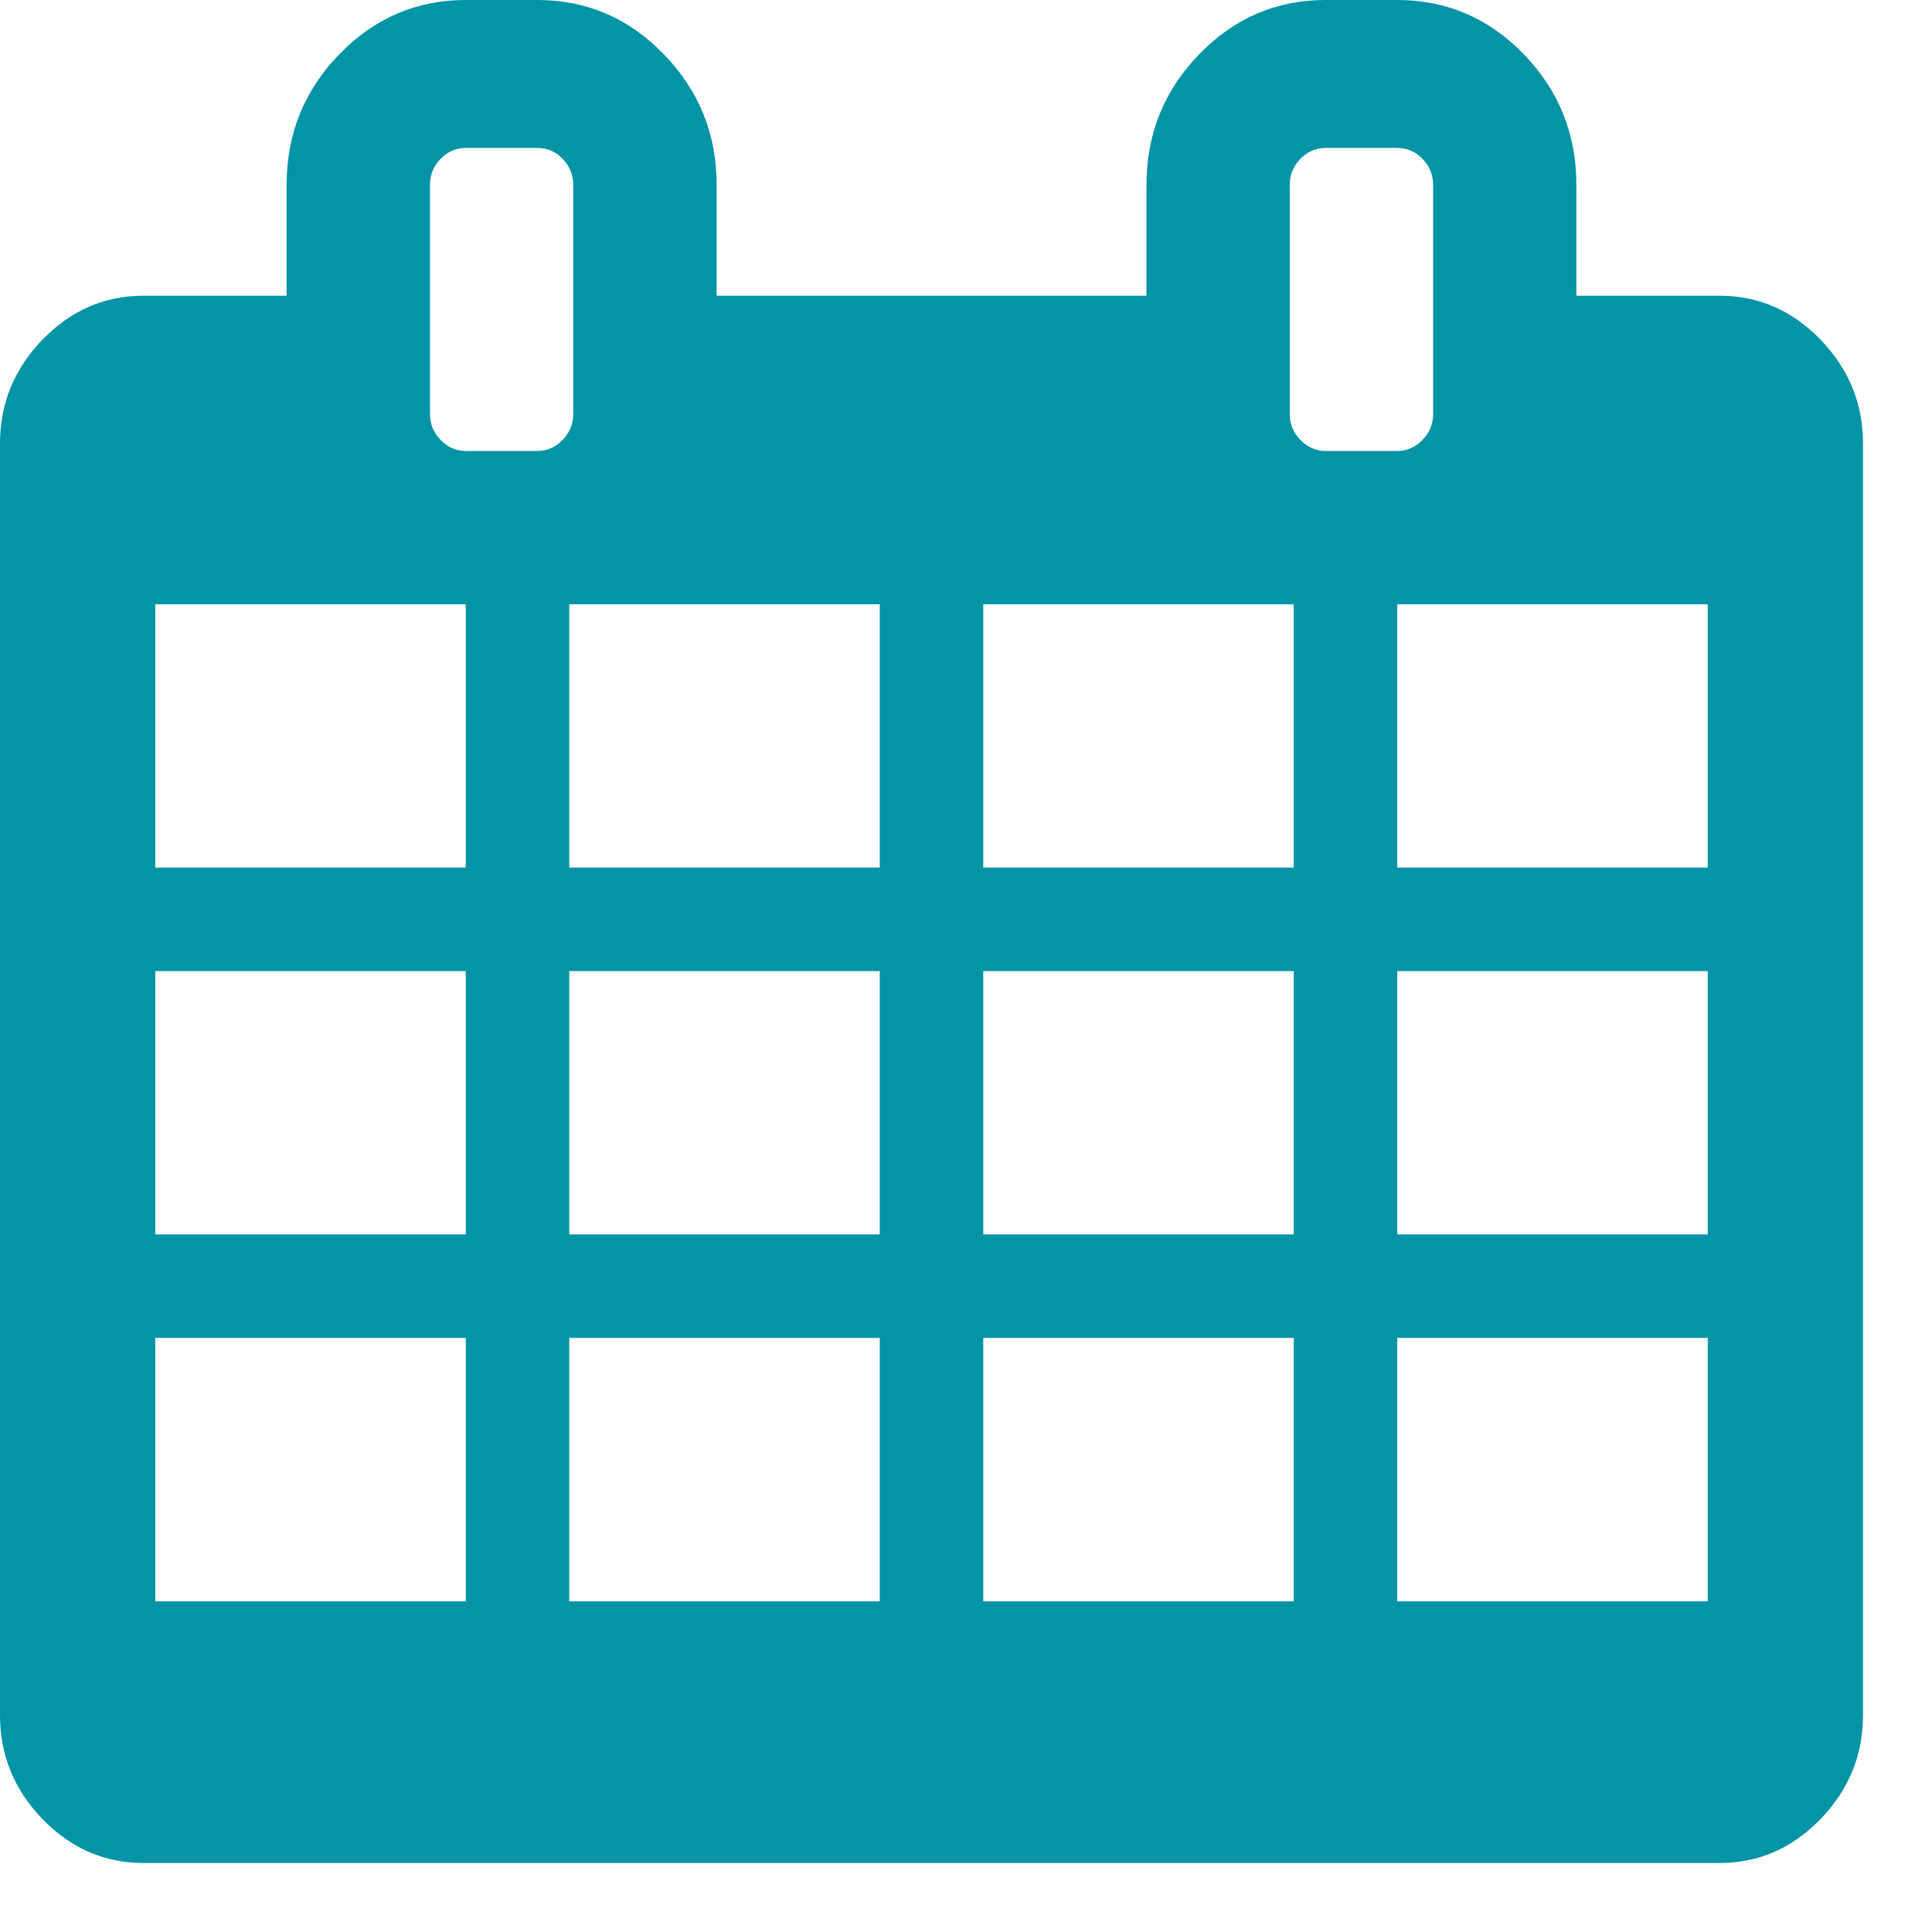
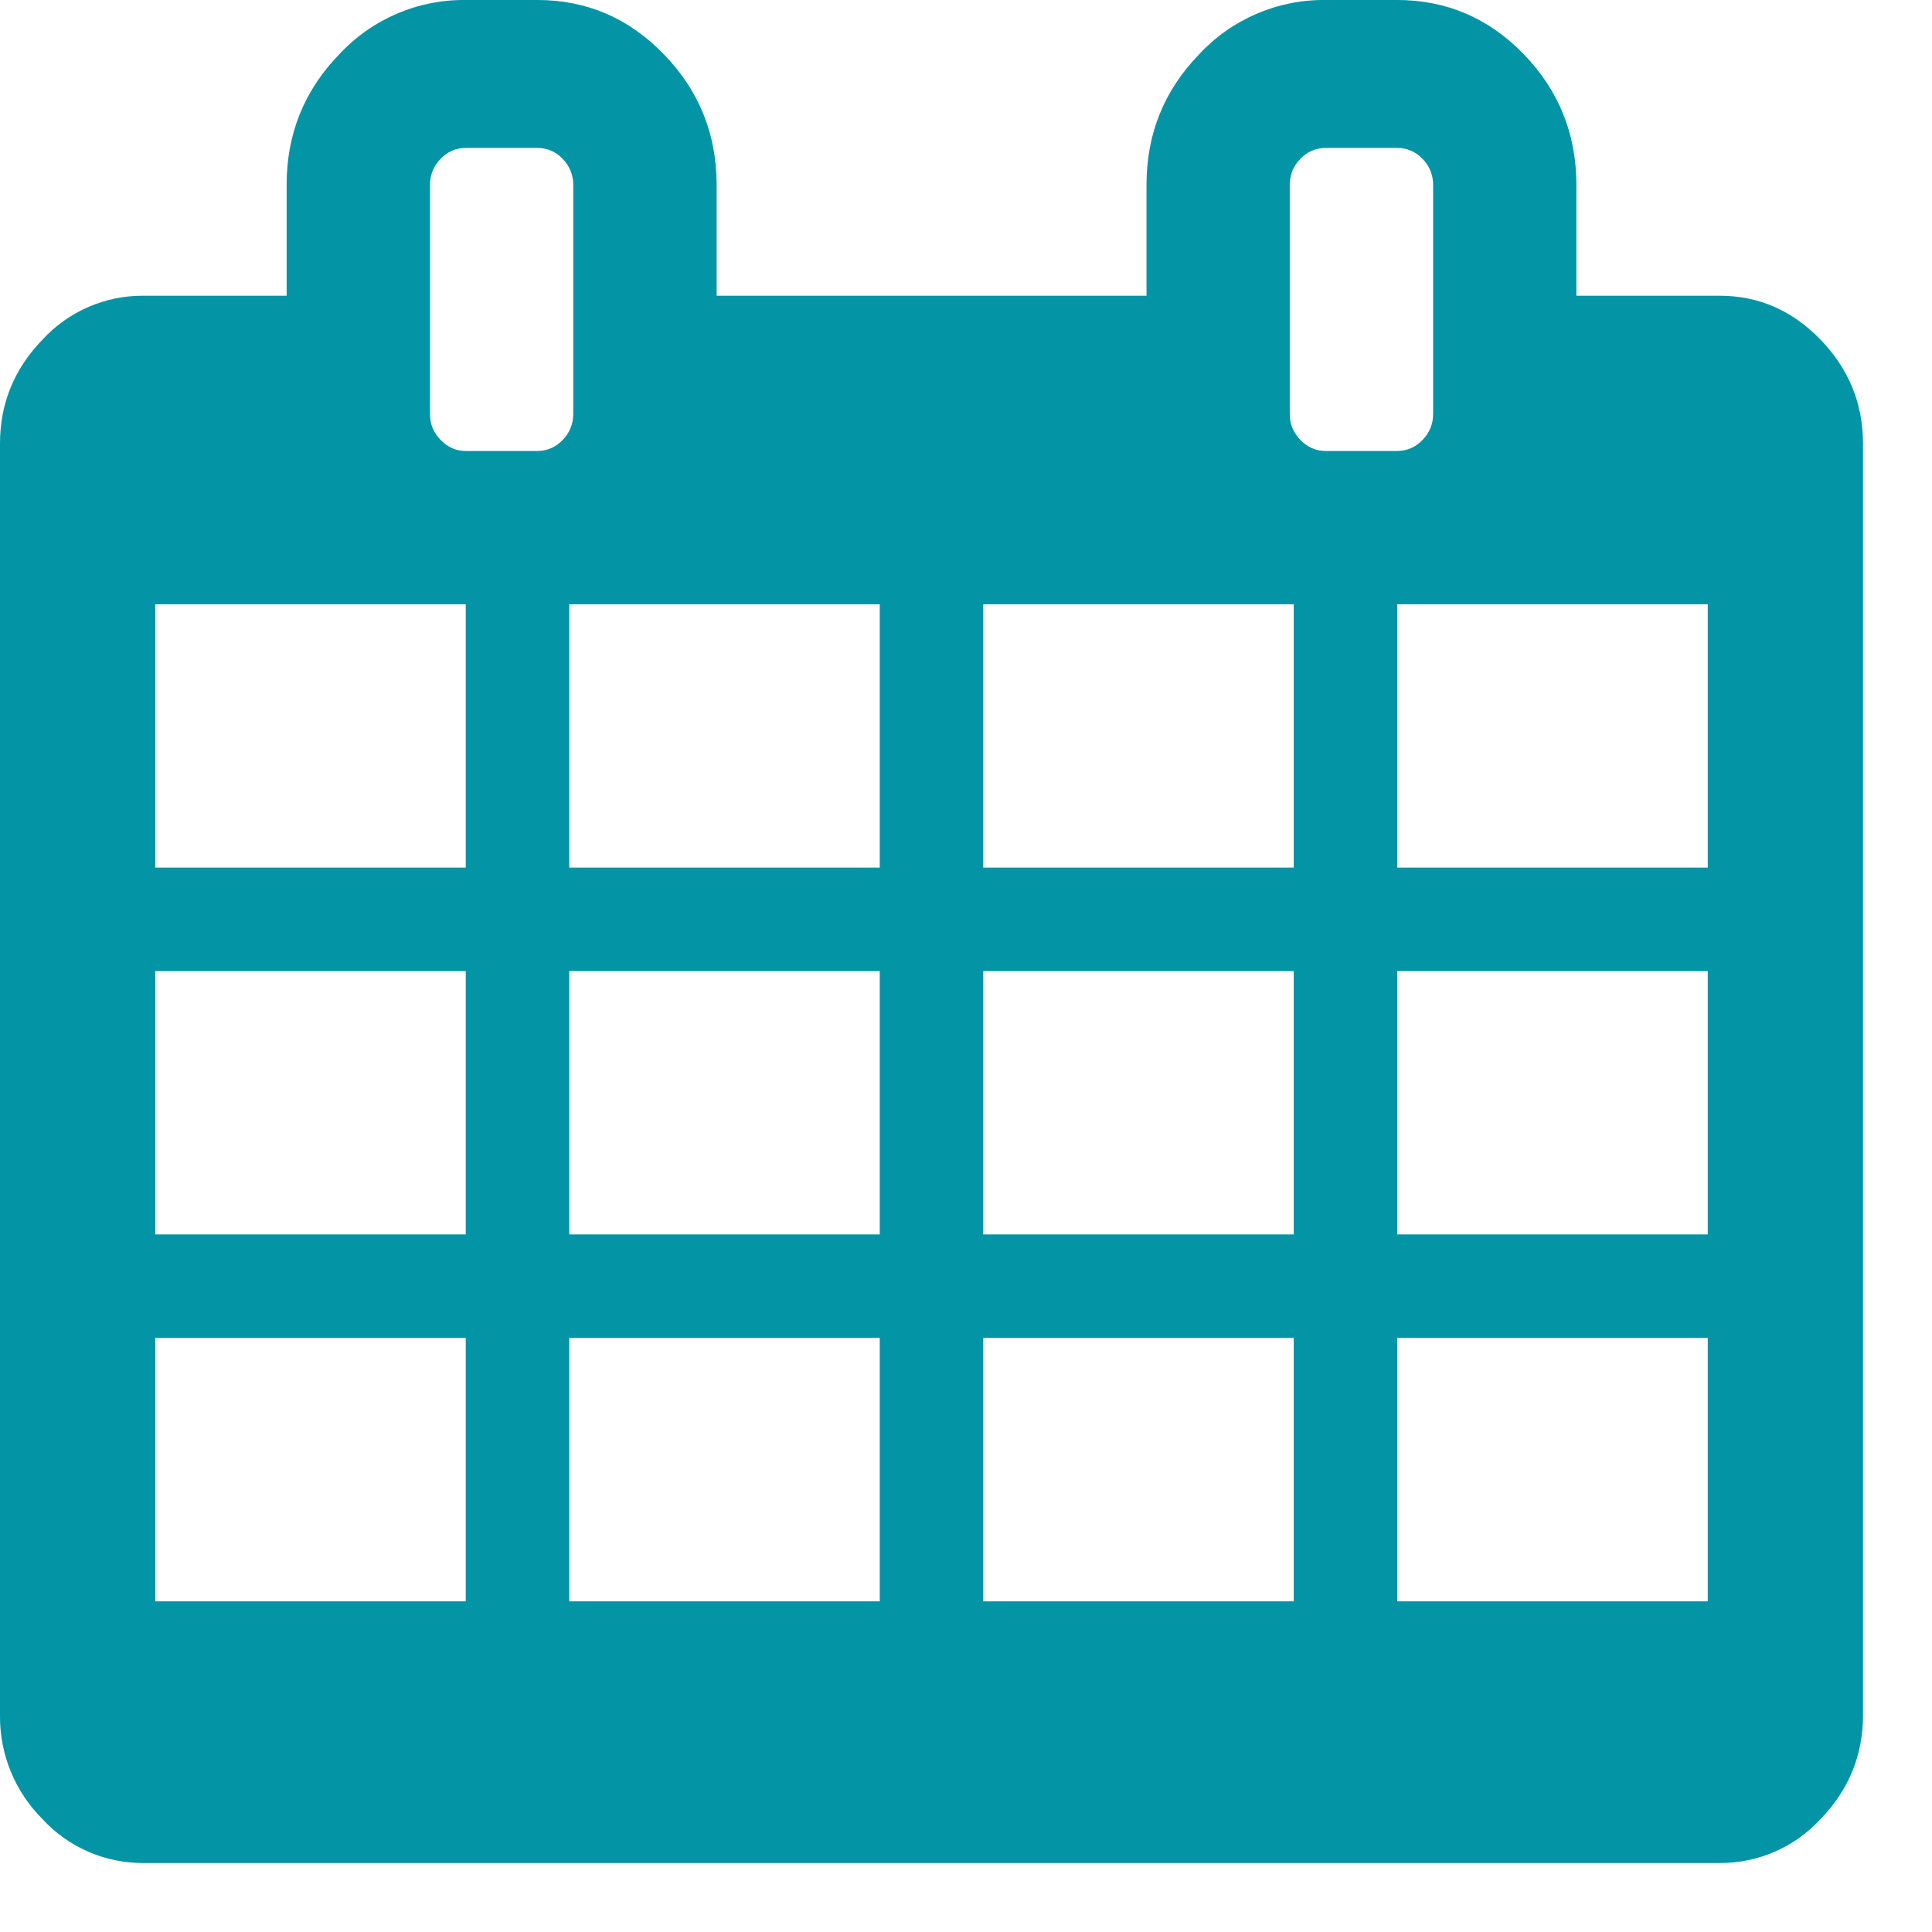
- <svg xmlns="http://www.w3.org/2000/svg" width="18" height="18" viewBox="0 0 14 14" version="1.1" xml:space="preserve" style="fill-rule:evenodd;clip-rule:evenodd;stroke-linejoin:round;stroke-miterlimit:1.414;">
-   <path d="M12.462,13.5l-11.423,0c-0.282,0 -0.525,-0.106 -0.731,-0.318c-0.205,-0.212 -0.308,-0.463 -0.308,-0.753l0,-9.215c0,-0.29 0.103,-0.541 0.308,-0.753c0.206,-0.212 0.449,-0.318 0.731,-0.318l1.038,0l0,-0.804c0,-0.368 0.127,-0.683 0.381,-0.945c0.255,-0.263 0.56,-0.394 0.917,-0.394l0.519,0c0.357,0 0.663,0.131 0.917,0.394c0.254,0.262 0.382,0.577 0.382,0.945l0,0.804l3.115,0l0,-0.804c0,-0.368 0.127,-0.683 0.381,-0.945c0.254,-0.263 0.56,-0.394 0.917,-0.394l0.519,0c0.357,0 0.663,0.131 0.917,0.393c0.254,0.263 0.381,0.578 0.381,0.946l0,0.804l1.039,0c0.281,0 0.525,0.106 0.73,0.318c0.205,0.212 0.308,0.463 0.308,0.753l0,9.215c0,0.29 -0.103,0.541 -0.308,0.753c-0.206,0.212 -0.449,0.318 -0.73,0.318Zm-0.087,-3.805l-2.25,0l0,1.909l2.25,0l0,-1.909Zm-6,0l-2.25,0l0,1.909l2.25,0l0,-1.909Zm-3,0l-2.25,0l0,1.909l2.25,0l0,-1.909Zm6,0l-2.25,0l0,1.909l2.25,0l0,-1.909Zm3,-2.658l-2.25,0l0,1.908l2.25,0l0,-1.908Zm-6,0l-2.25,0l0,1.908l2.25,0l0,-1.908Zm-3,0l-2.25,0l0,1.908l2.25,0l0,-1.908Zm6,0l-2.25,0l0,1.908l2.25,0l0,-1.908Zm3,-2.658l-2.25,0l0,1.908l2.25,0l0,-1.908Zm-6,0l-2.25,0l0,1.908l2.25,0l0,-1.908Zm-3,0l-2.25,0l0,1.908l2.25,0l0,-1.908Zm6,0l-2.25,0l0,1.908l2.25,0l0,-1.908Zm-5.481,-3.307l-0.519,0c-0.07,0 -0.131,0.026 -0.182,0.079c-0.052,0.053 -0.077,0.116 -0.077,0.188l0,1.661c0,0.073 0.025,0.135 0.077,0.188c0.051,0.053 0.112,0.08 0.182,0.08l0.519,0c0.071,0 0.131,-0.027 0.183,-0.08c0.051,-0.053 0.077,-0.115 0.077,-0.188l0,-1.661c0,-0.072 -0.026,-0.135 -0.077,-0.188c-0.051,-0.053 -0.112,-0.079 -0.183,-0.079Zm6.231,0l-0.519,0c-0.07,0 -0.131,0.026 -0.183,0.079c-0.051,0.053 -0.077,0.116 -0.077,0.188l0,1.661c0,0.073 0.026,0.135 0.077,0.188c0.052,0.053 0.113,0.08 0.183,0.08l0.519,0c0.071,0 0.131,-0.027 0.183,-0.08c0.051,-0.053 0.077,-0.115 0.077,-0.188l0,-1.661c0,-0.072 -0.026,-0.135 -0.077,-0.188c-0.052,-0.053 -0.112,-0.079 -0.183,-0.079Z" style="fill:#0394a6;fill-rule:nonzero;" />
+ <svg xmlns="http://www.w3.org/2000/svg" width="18" height="18" viewBox="0 0 14 14" fill-rule="evenodd" clip-rule="evenodd" stroke-linejoin="round" stroke-miterlimit="1.414">
+   <path d="M12.462 13.5H1.039a.985.985 0 0 1-.731-.318A1.047 1.047 0 0 1 0 12.429V3.214c0-.29.103-.541.308-.753a.985.985 0 0 1 .731-.318h1.038v-.804c0-.368.127-.683.381-.945A1.23 1.23 0 0 1 3.375 0h.519c.357 0 .663.131.917.394.254.262.382.577.382.945v.804h3.115v-.804c0-.368.127-.683.381-.945A1.23 1.23 0 0 1 9.606 0h.519c.357 0 .663.131.917.393.254.263.381.578.381.946v.804h1.039c.281 0 .525.106.73.318.205.212.308.463.308.753v9.215c0 .29-.103.541-.308.753a.984.984 0 0 1-.73.318zm-.087-3.805h-2.25v1.909h2.25V9.695zm-6 0h-2.25v1.909h2.25V9.695zm-3 0h-2.25v1.909h2.25V9.695zm6 0h-2.25v1.909h2.25V9.695zm3-2.658h-2.25v1.908h2.25V7.037zm-6 0h-2.25v1.908h2.25V7.037zm-3 0h-2.25v1.908h2.25V7.037zm6 0h-2.25v1.908h2.25V7.037zm3-2.658h-2.25v1.908h2.25V4.379zm-6 0h-2.25v1.908h2.25V4.379zm-3 0h-2.25v1.908h2.25V4.379zm6 0h-2.25v1.908h2.25V4.379zM3.894 1.072h-.519a.244.244 0 0 0-.182.079.259.259 0 0 0-.077.188V3c0 .073.025.135.077.188.051.053.112.08.182.08h.519a.247.247 0 0 0 .183-.08A.261.261 0 0 0 4.154 3V1.339a.263.263 0 0 0-.077-.188.245.245 0 0 0-.183-.079zm6.231 0h-.519a.248.248 0 0 0-.183.079.263.263 0 0 0-.077.188V3c0 .073.026.135.077.188.052.053.113.08.183.08h.519a.247.247 0 0 0 .183-.08.261.261 0 0 0 .077-.188V1.339a.263.263 0 0 0-.077-.188.246.246 0 0 0-.183-.079z" fill="#0394a6" fill-rule="nonzero" />
</svg>
